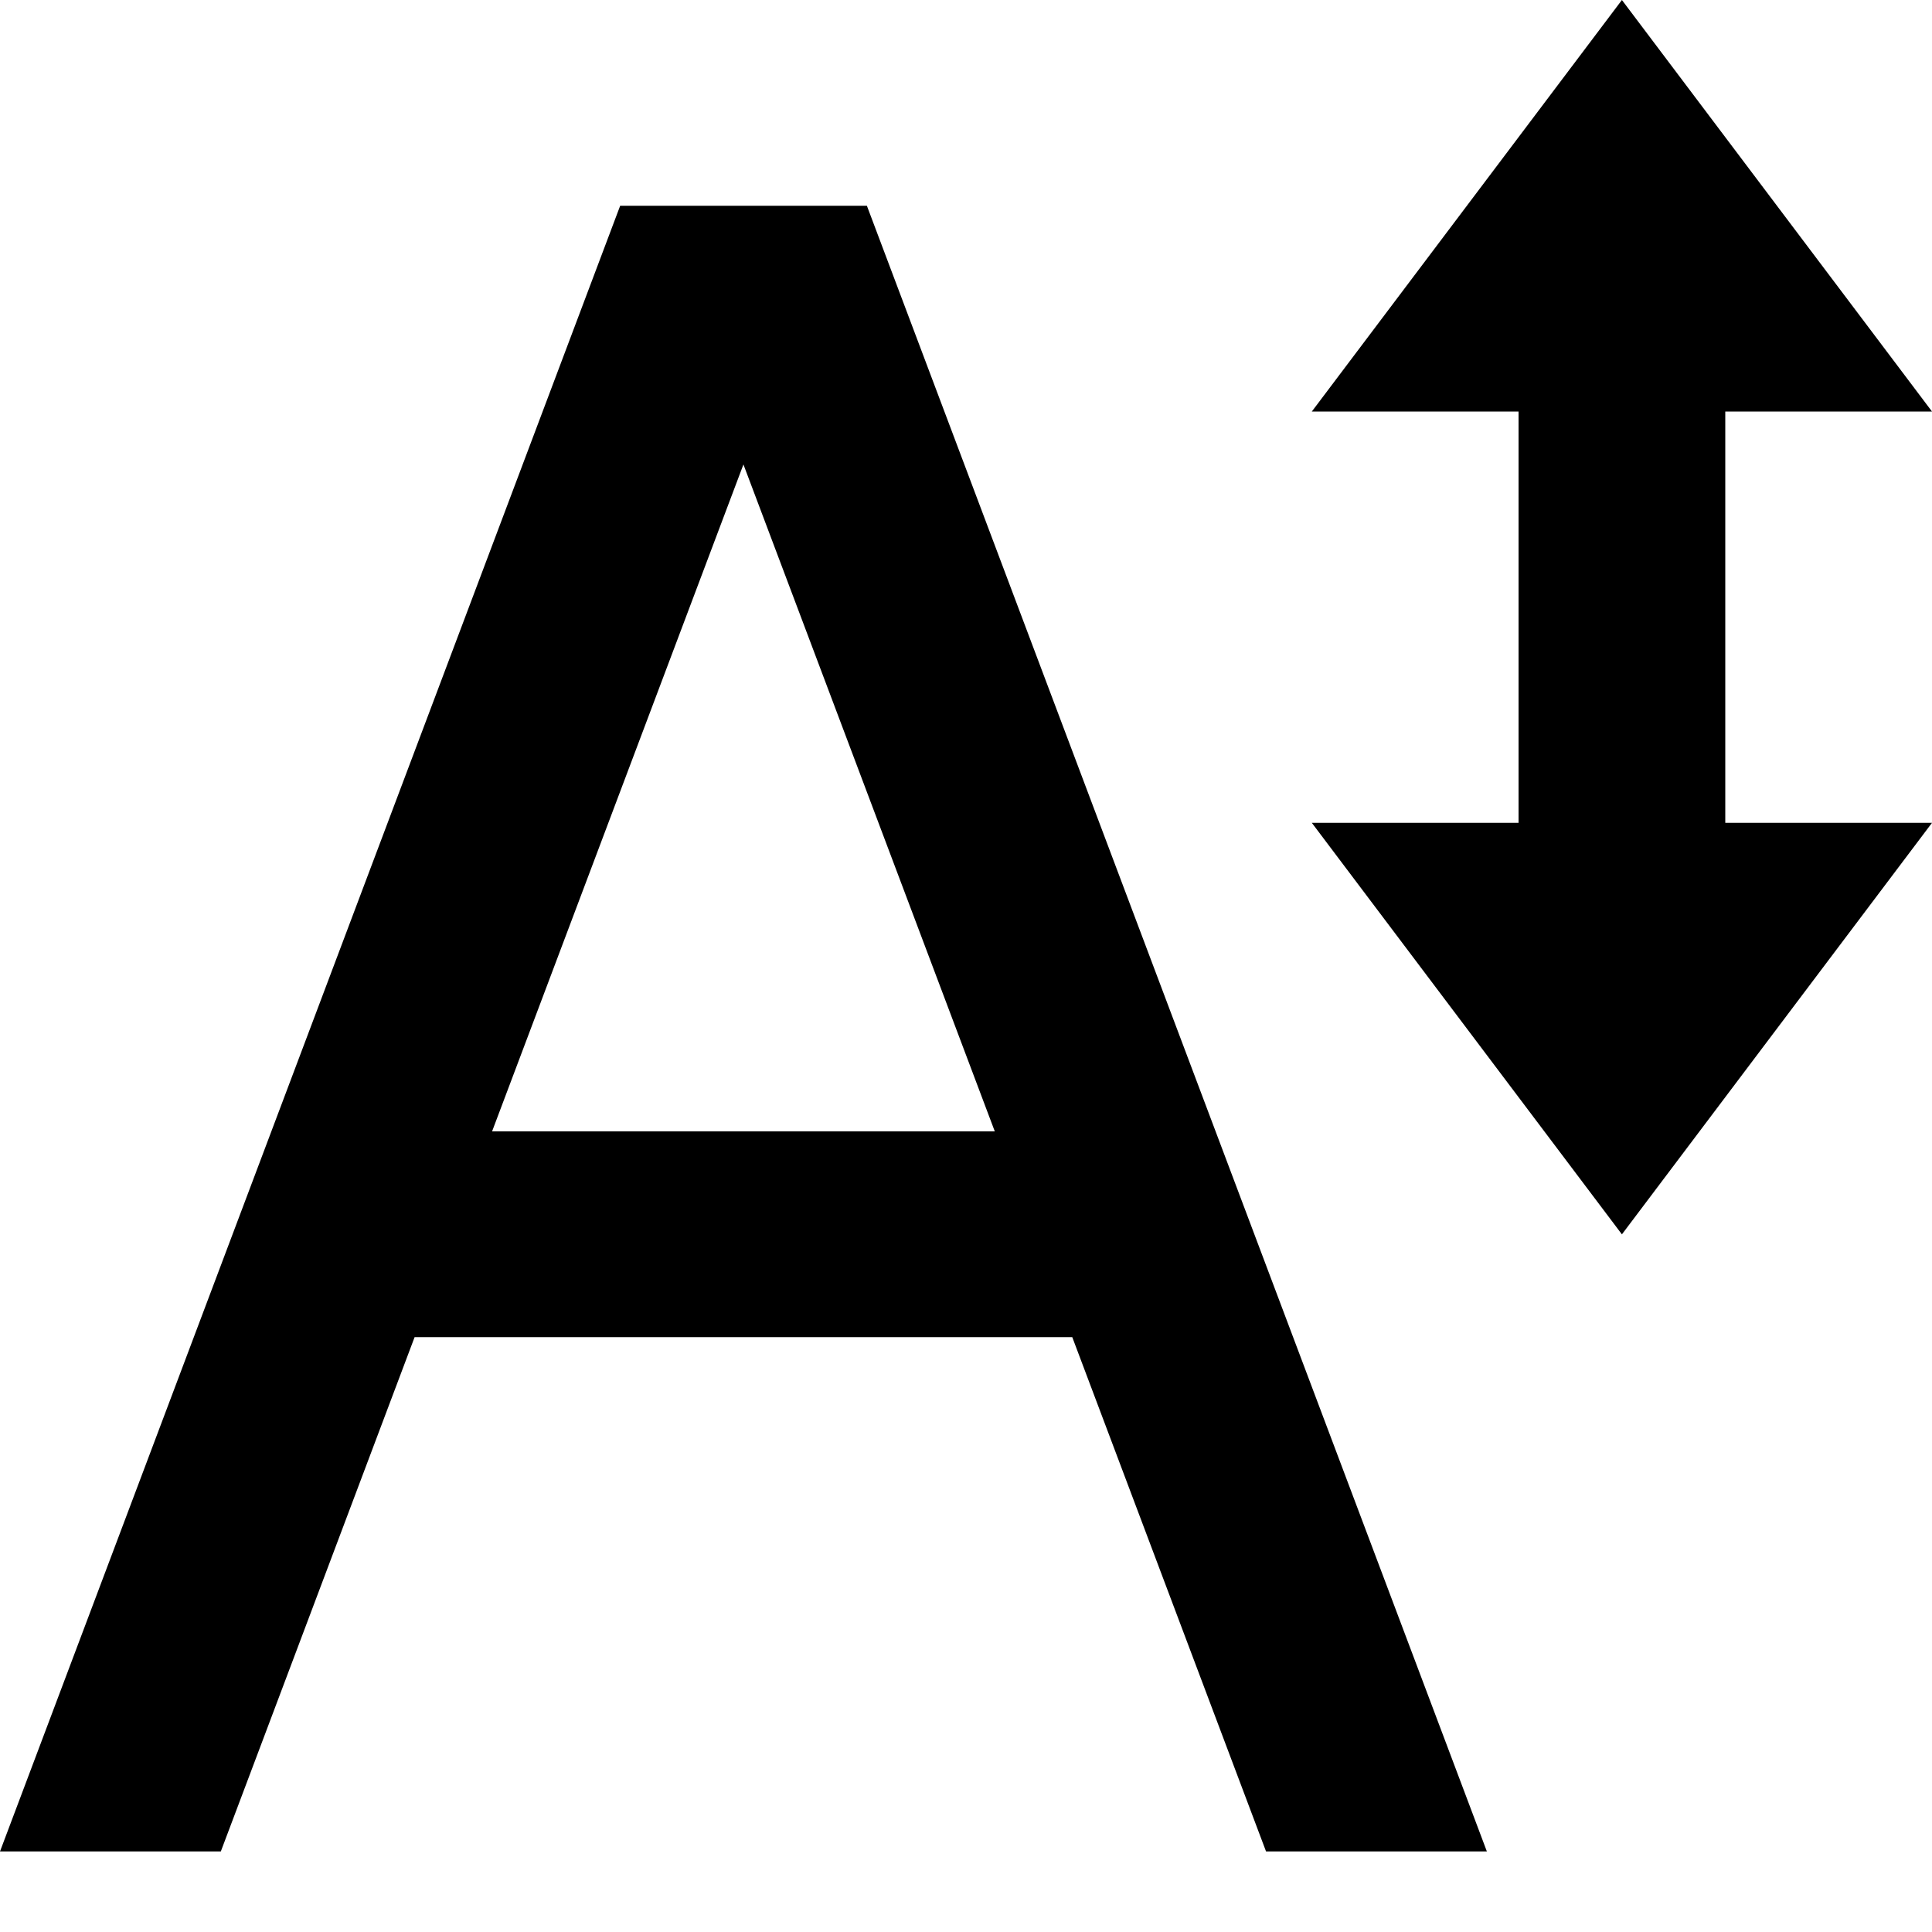
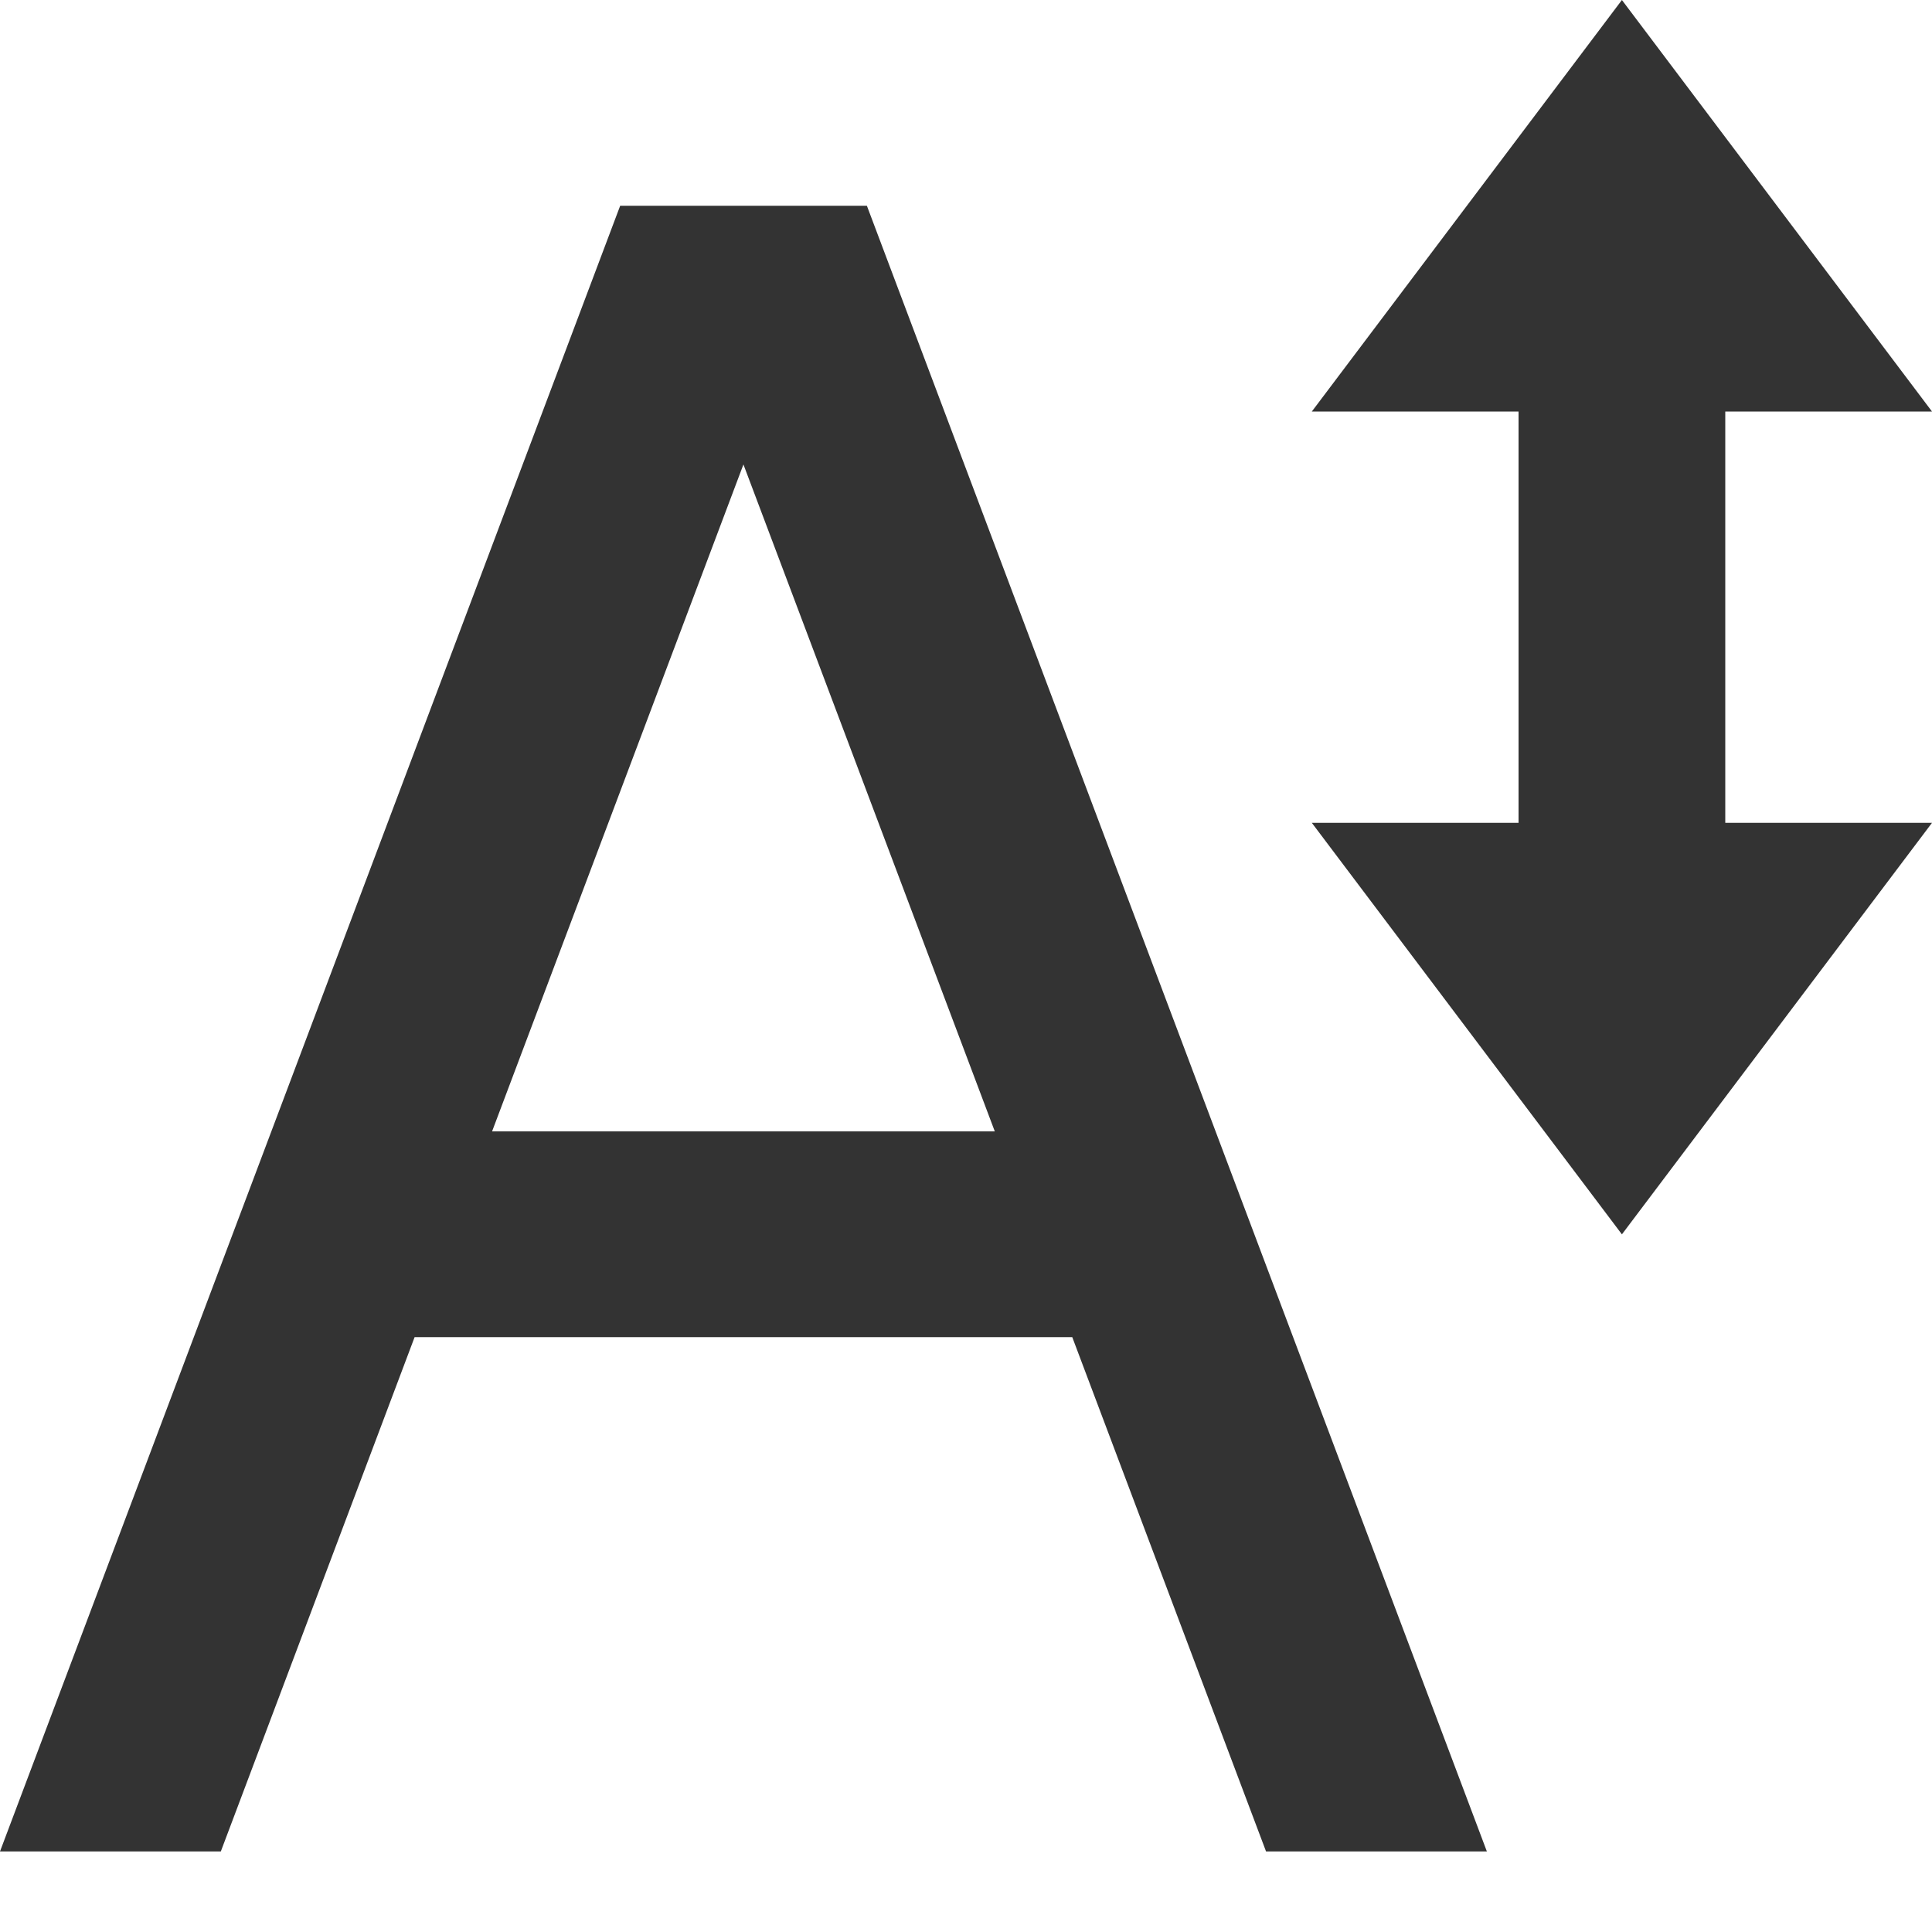
<svg xmlns="http://www.w3.org/2000/svg" width="10" height="10" viewBox="0 0 10 10" fill="none">
-   <path d="M10 2.13L8.395 0L6.79 2.13H7.86V4.259H6.79L8.395 6.389L10 4.259H8.93V2.13H10ZM3.21 1.065L0 9.583H1.143L2.146 6.921H5.55L6.553 9.583H7.696L4.487 1.065H3.21ZM2.547 5.856L3.848 2.404L5.149 5.856H2.547Z" fill="black" />
+   <path d="M10 2.13L8.395 0L6.79 2.13H7.86V4.259H6.79L8.395 6.389L10 4.259H8.93V2.13H10ZM3.21 1.065L0 9.583H1.143L2.146 6.921H5.55L6.553 9.583H7.696L4.487 1.065H3.21ZM2.547 5.856L3.848 2.404L5.149 5.856H2.547Z" fill="#333333" />
</svg>
